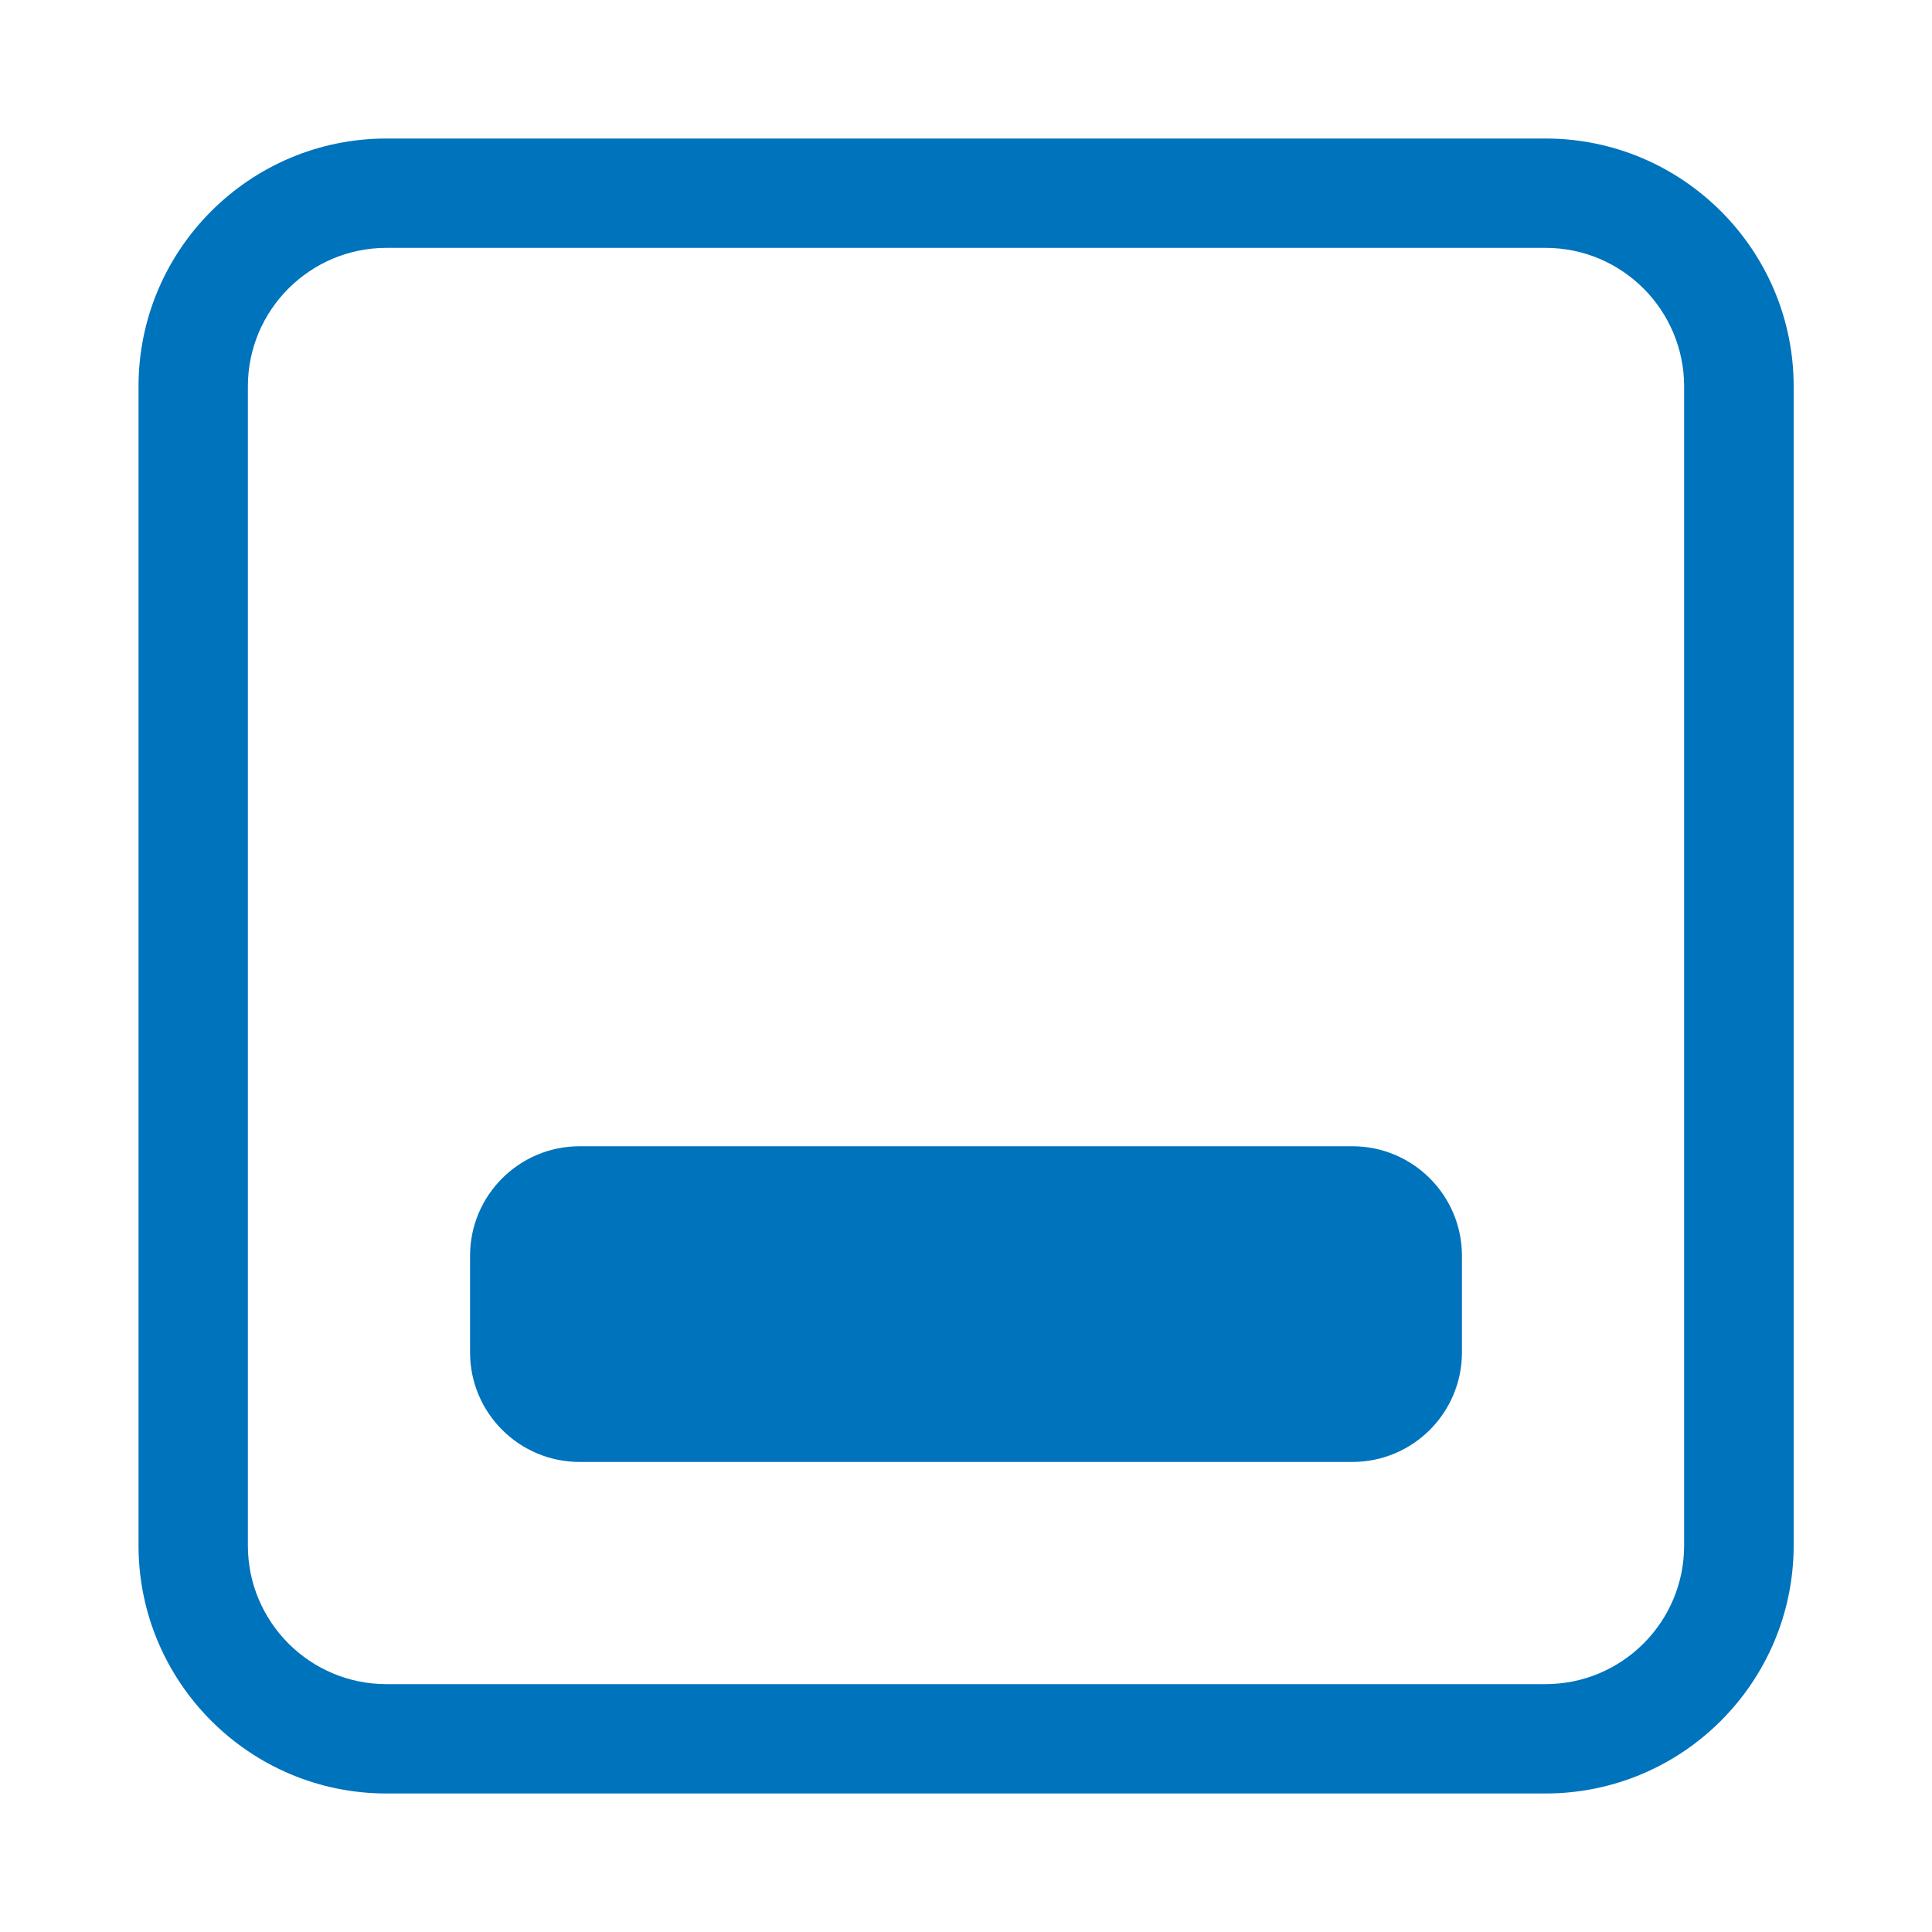
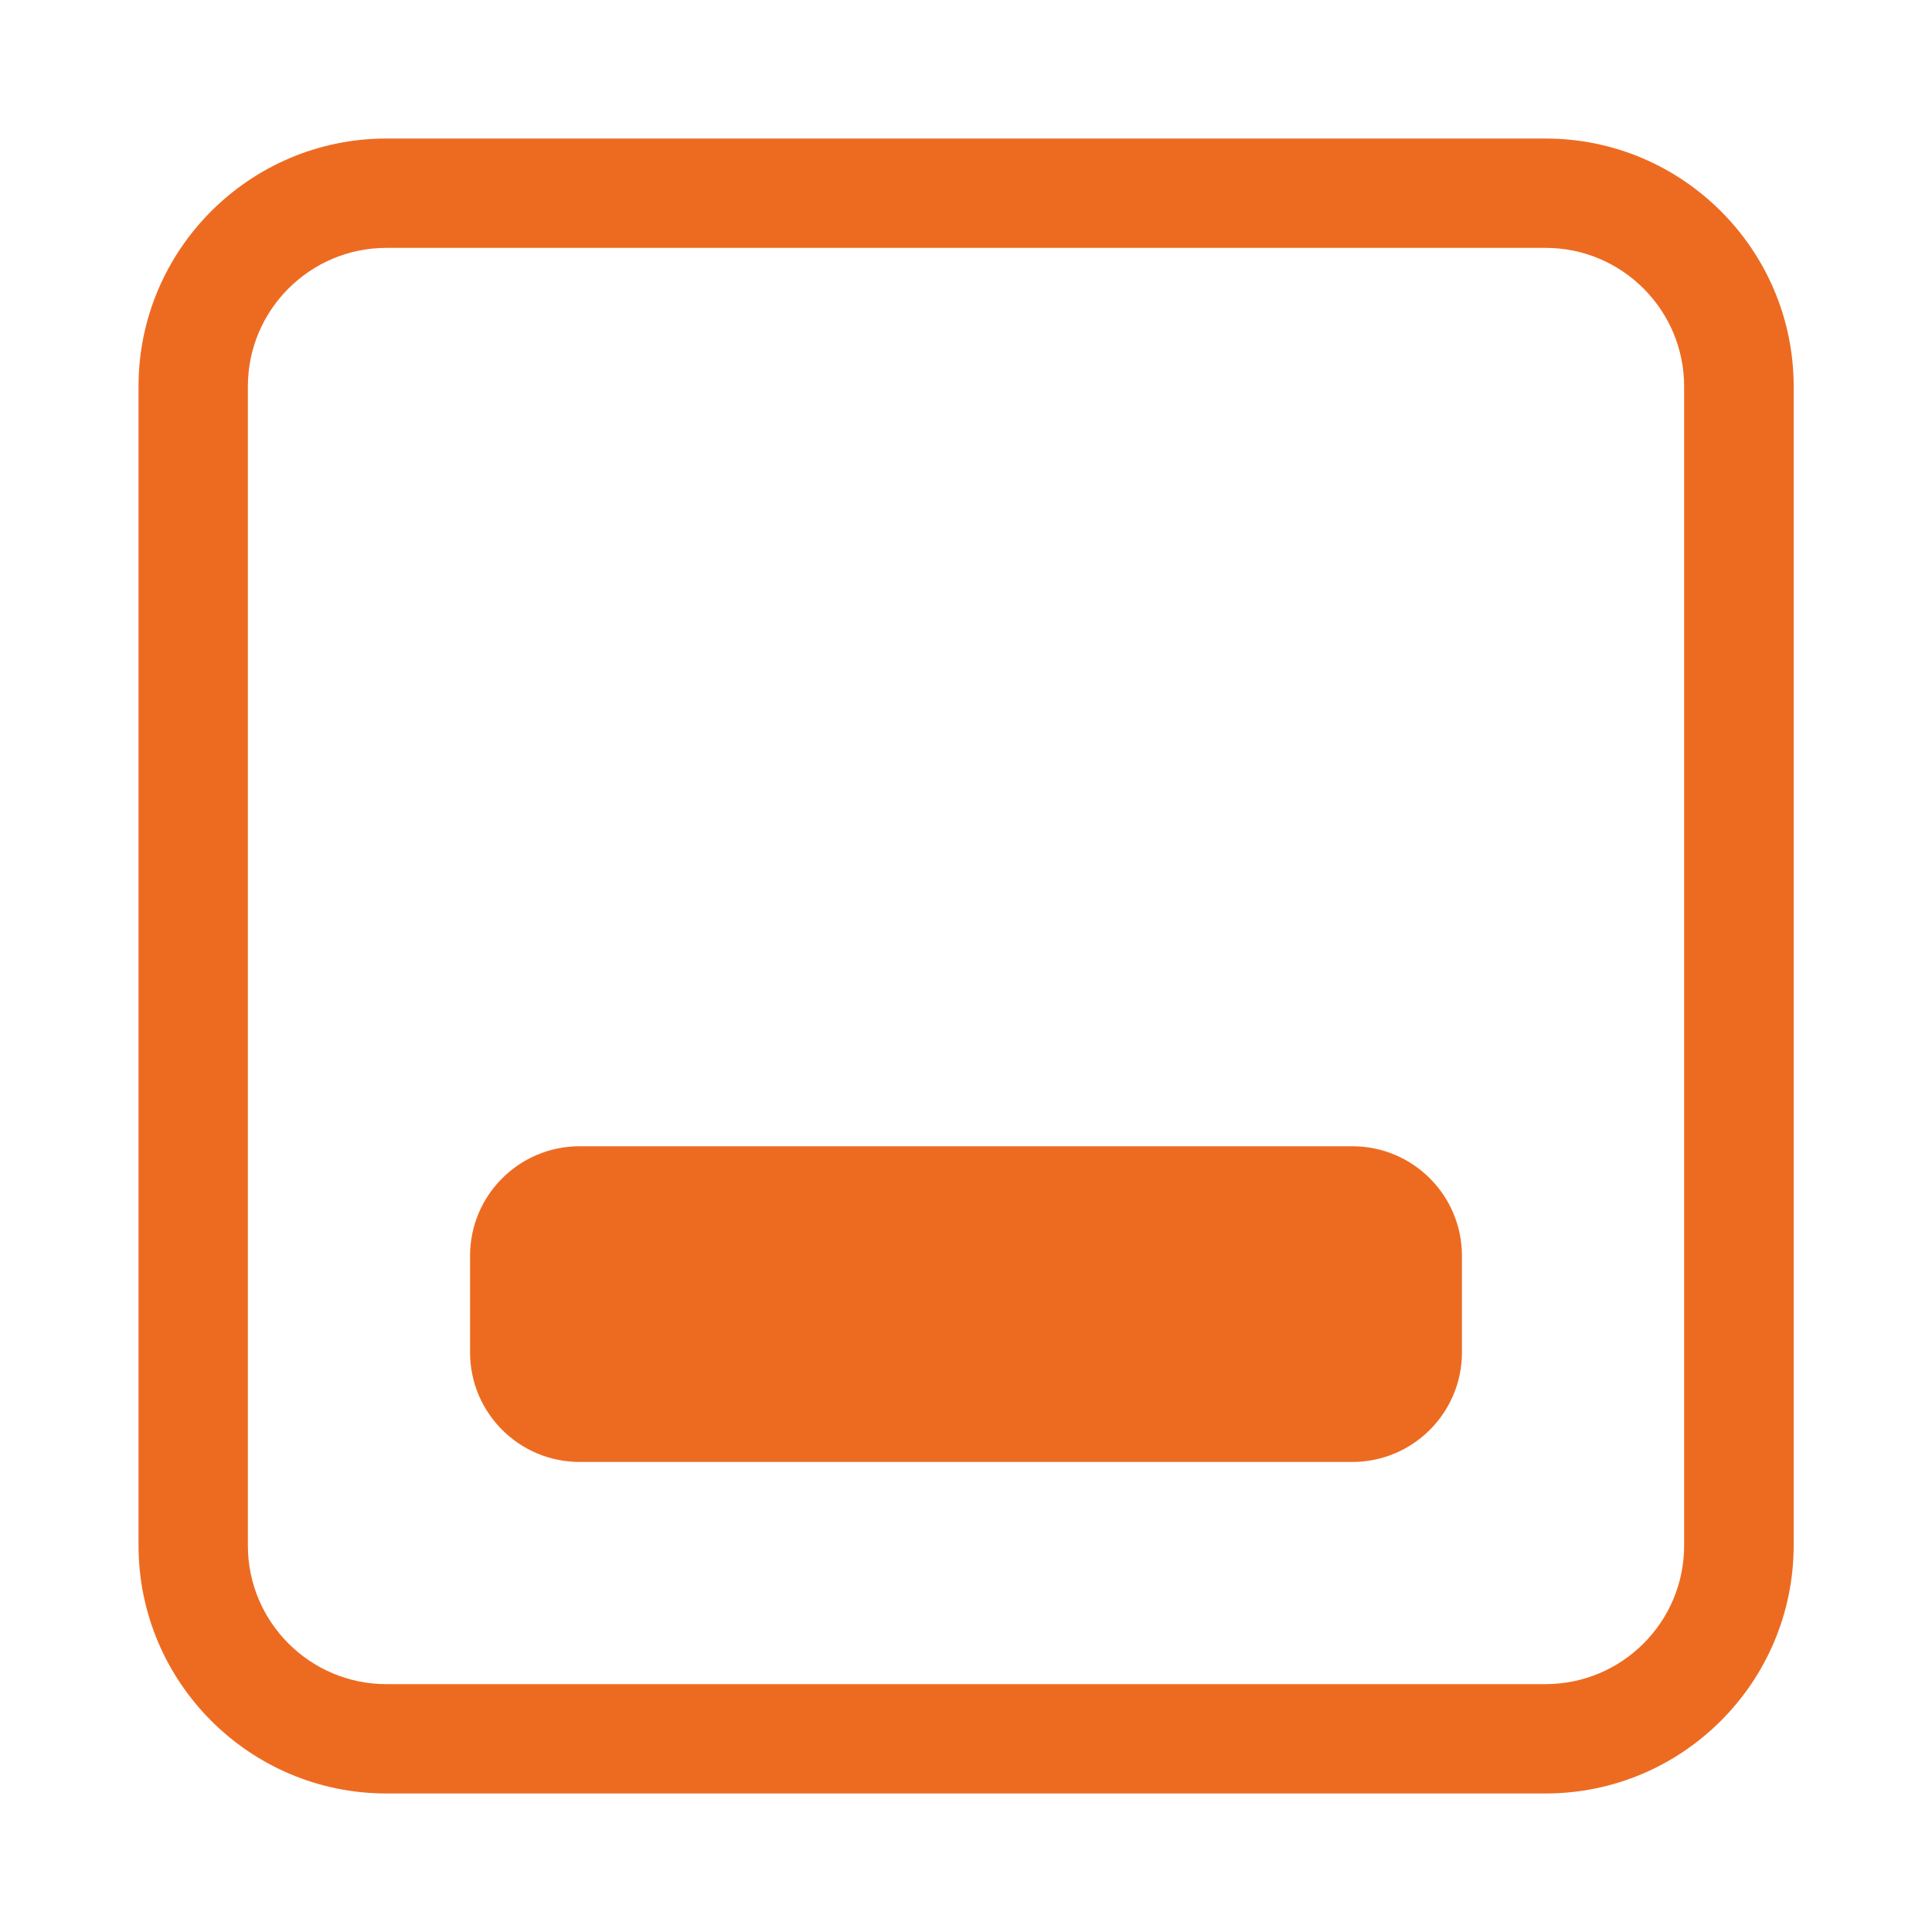
<svg xmlns="http://www.w3.org/2000/svg" version="1.0" id="minimalize_window" x="0px" y="0px" viewBox="0 0 100 100" enable-background="new 0 0 100 100" xml:space="preserve">
  <g>
-     <path fill="#0073BD" d="M80,92.83H20c-7.08,0-12.83-5.76-12.83-12.84V20c0-7.08,5.76-12.83,12.83-12.83h60   c7.08,0,12.84,5.76,12.84,12.83v60C92.83,87.08,87.08,92.83,80,92.83z M20,12.83c-3.95,0-7.17,3.21-7.17,7.17v60   c0,3.95,3.21,7.17,7.17,7.17h60c3.95,0,7.17-3.21,7.17-7.17V20c0-3.95-3.21-7.17-7.17-7.17H20z" />
+     <path fill="#ED6B21" d="M80,92.83H20c-7.08,0-12.83-5.76-12.83-12.84V20c0-7.08,5.76-12.83,12.83-12.83h60   c7.08,0,12.84,5.76,12.84,12.83v60C92.83,87.08,87.08,92.83,80,92.83z M20,12.83c-3.95,0-7.17,3.21-7.17,7.17v60   c0,3.95,3.21,7.17,7.17,7.17h60c3.95,0,7.17-3.21,7.17-7.17V20c0-3.95-3.21-7.17-7.17-7.17H20z" />
  </g>
  <g>
-     <path fill="#0073BD" d="M70,75.67H30c-3.13,0-5.67-2.54-5.67-5.67v-5c0-3.13,2.54-5.67,5.67-5.67h40c3.13,0,5.67,2.54,5.67,5.67v5   C75.67,73.13,73.13,75.67,70,75.67z" />
+     <path fill="#ED6B21" d="M70,75.67H30c-3.13,0-5.67-2.54-5.67-5.67v-5c0-3.13,2.54-5.67,5.67-5.67h40c3.13,0,5.67,2.54,5.67,5.67v5   C75.67,73.13,73.13,75.67,70,75.67z" />
  </g>
</svg>
